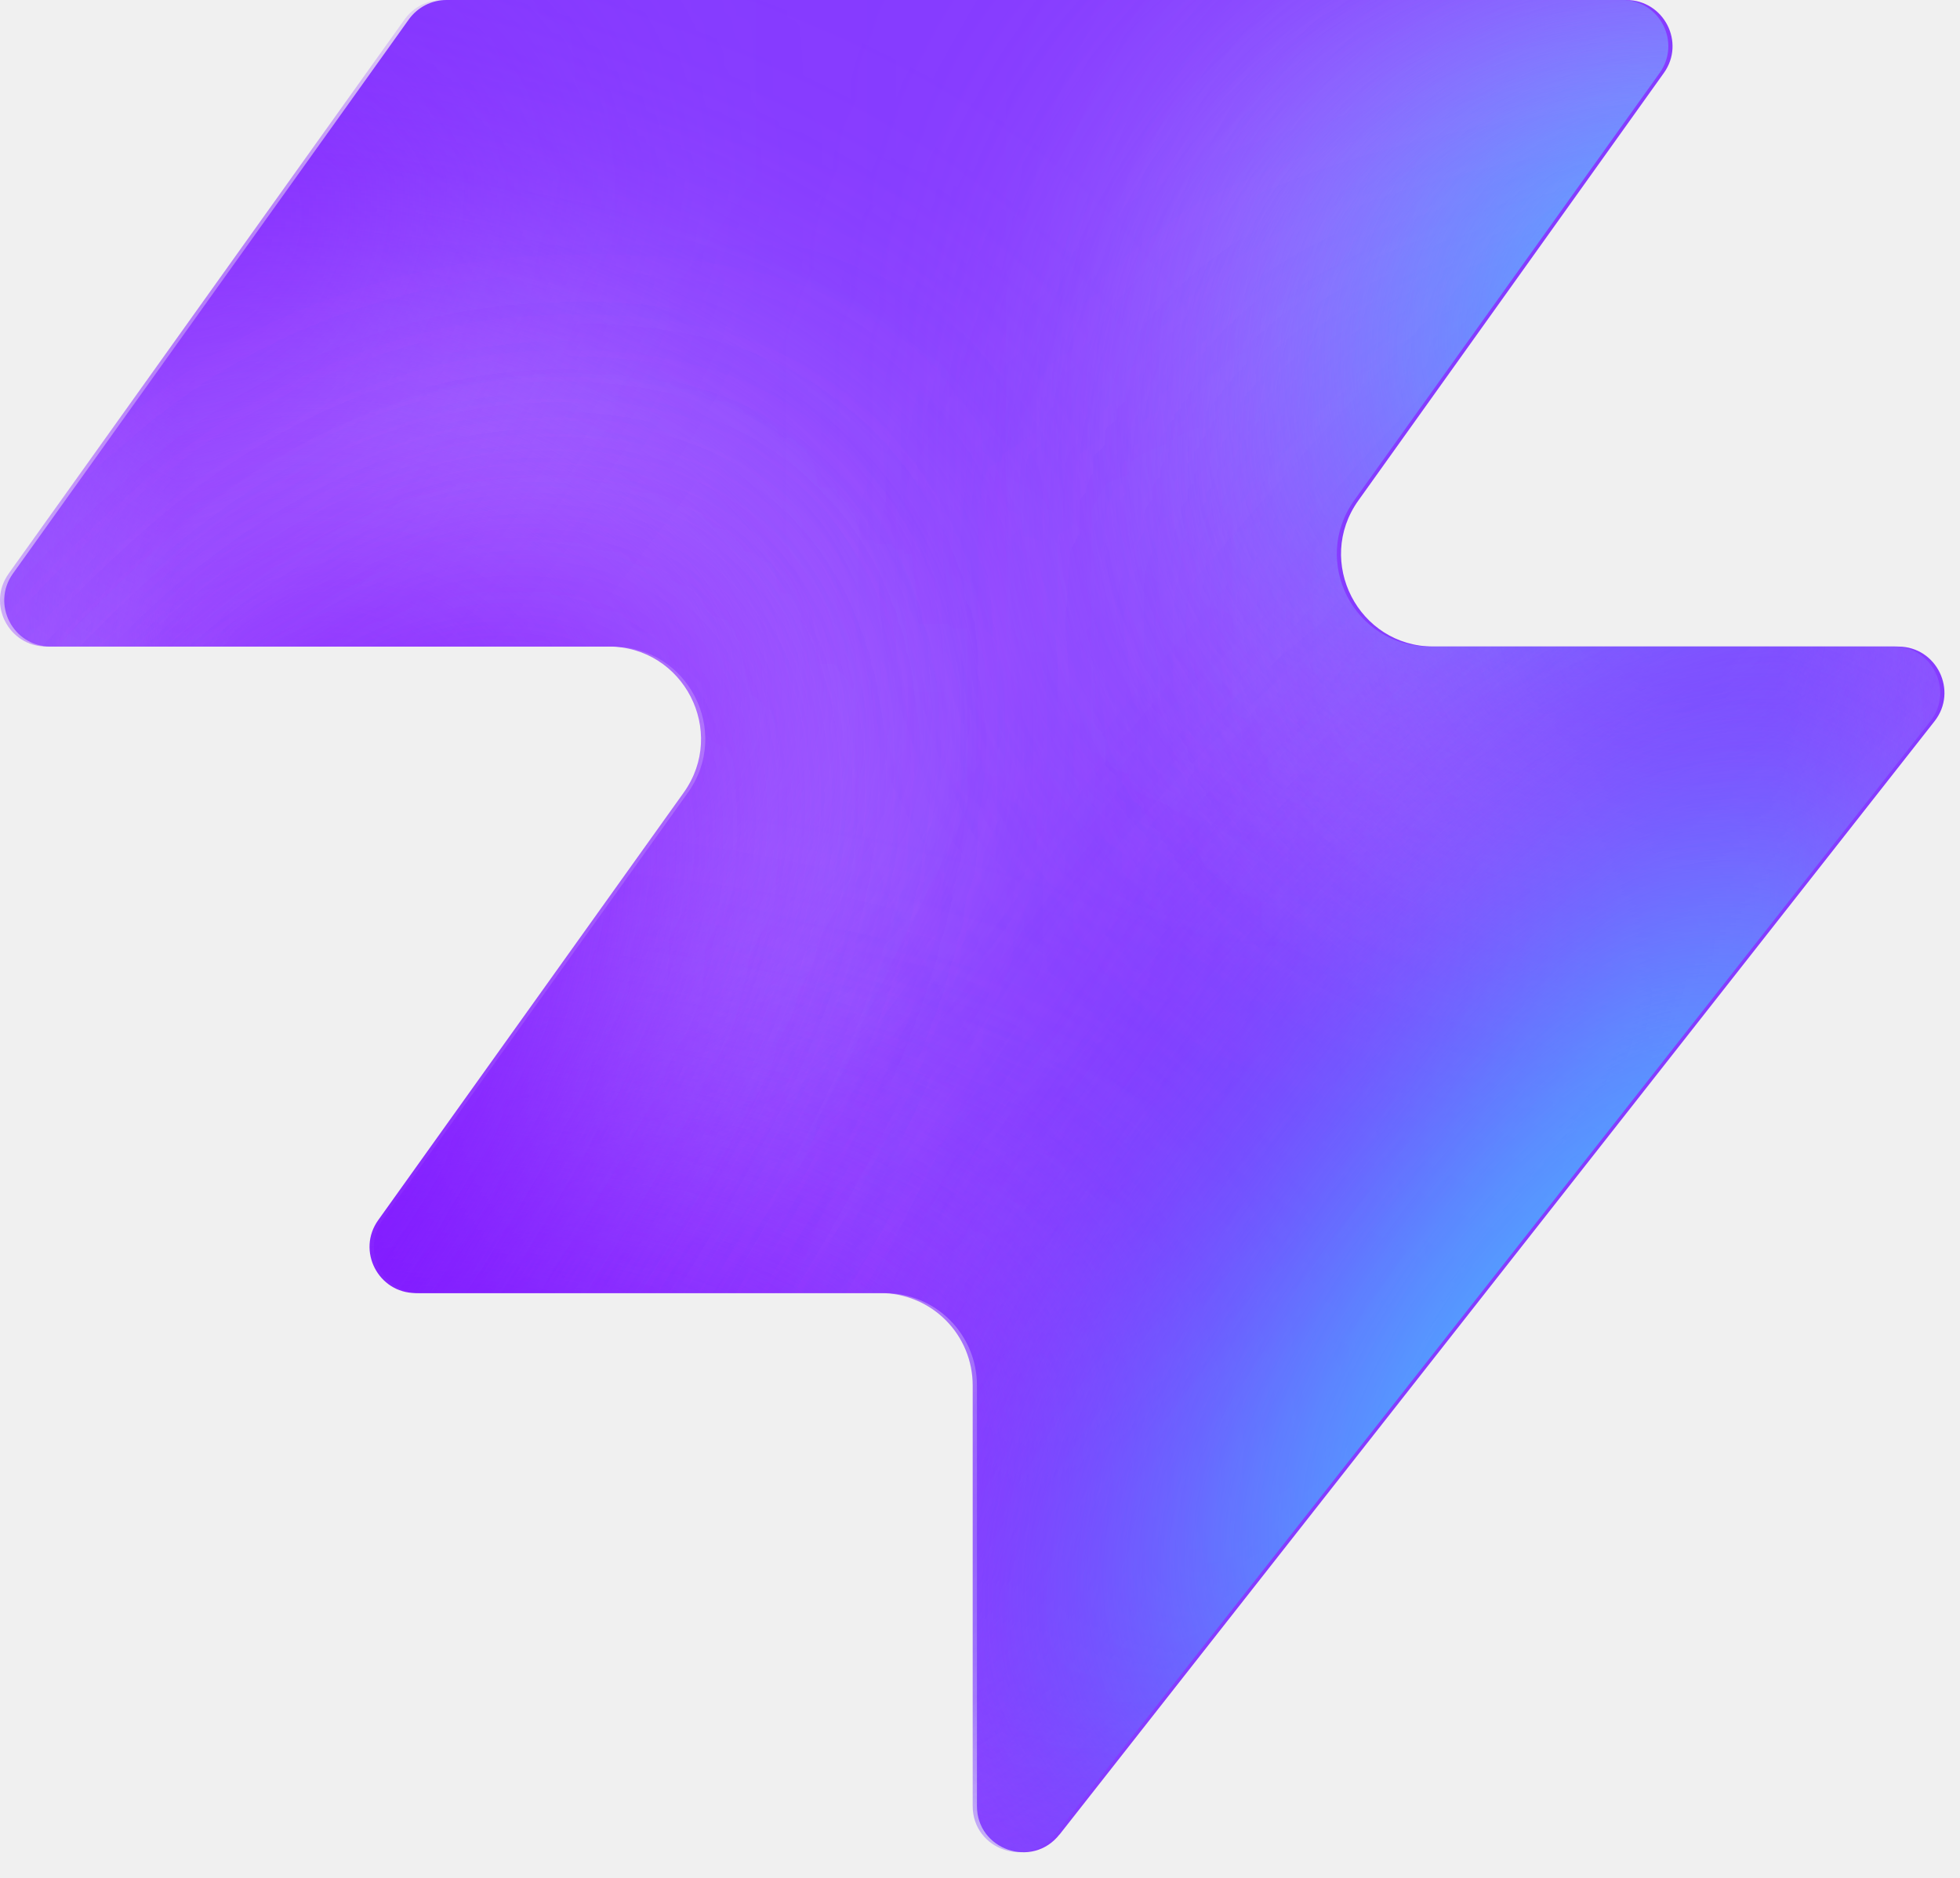
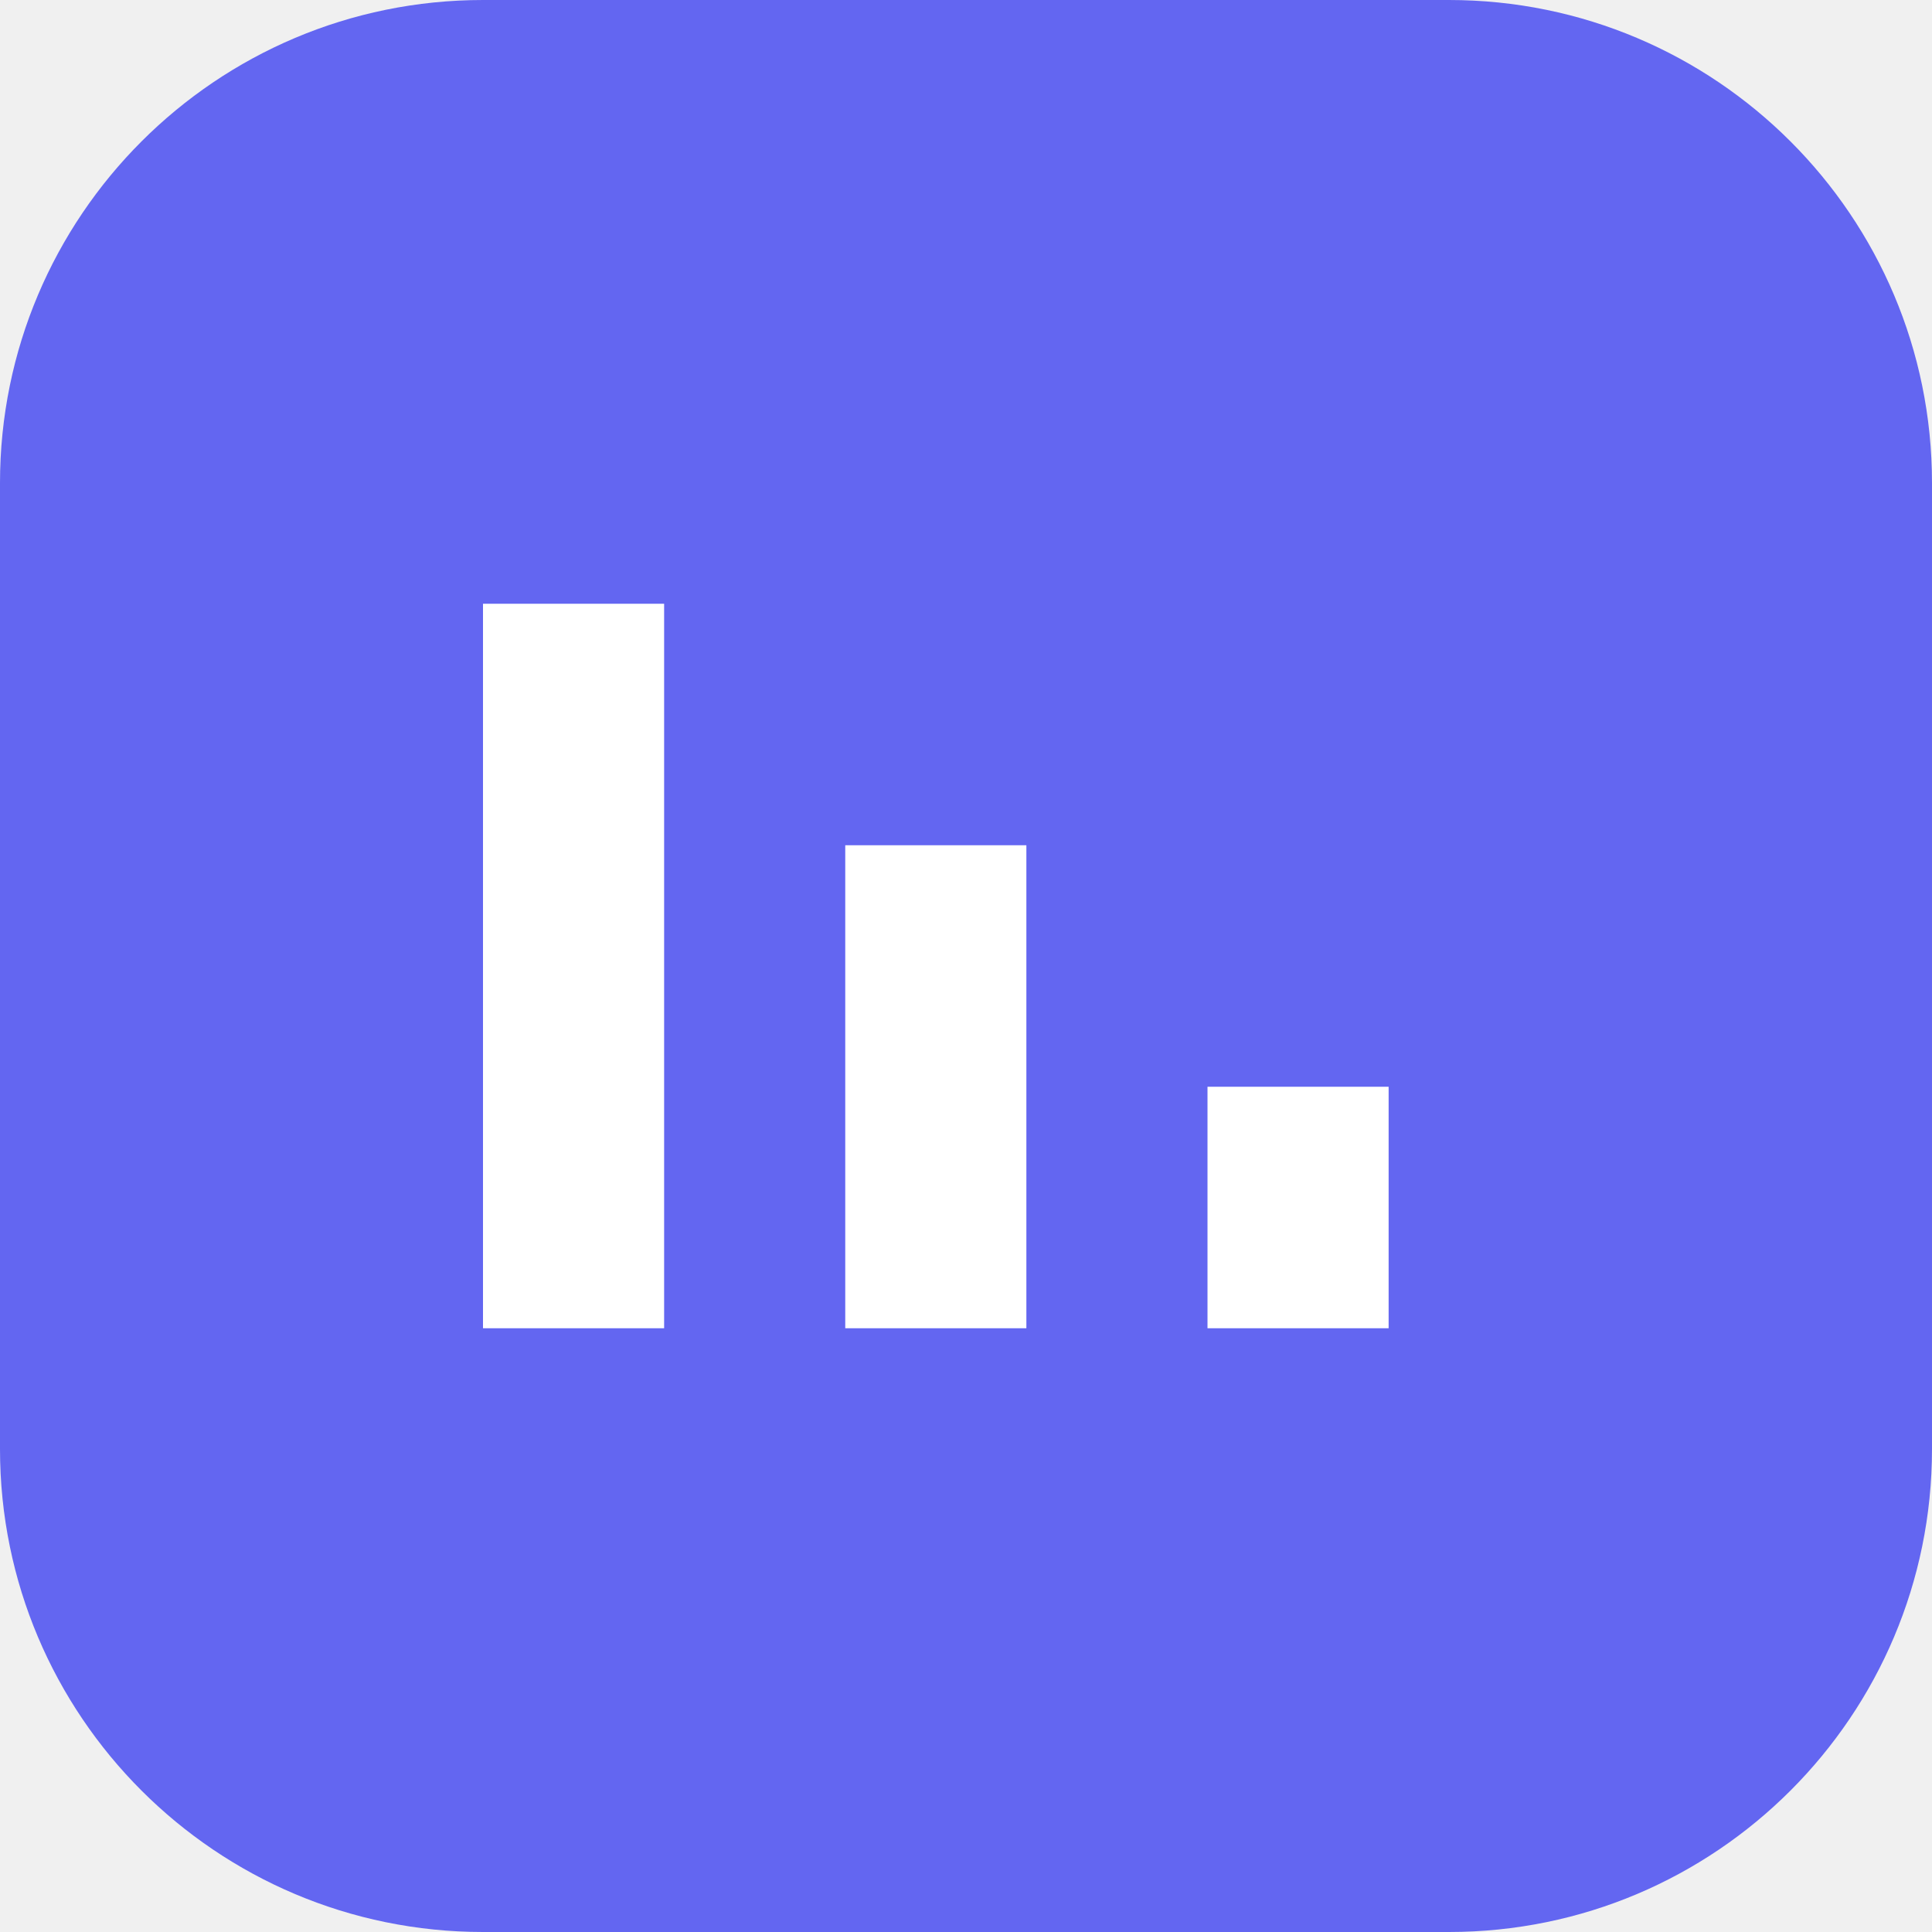
- <svg xmlns="http://www.w3.org/2000/svg" width="48" height="46" fill="none" viewBox="0 0 48 46">
-   <path fill="#863bff" d="M25.946 44.938c-.664.845-2.021.375-2.021-.698V33.937a2.26 2.26 0 0 0-2.262-2.262H10.287c-.92 0-1.456-1.04-.92-1.788l7.48-10.471c1.07-1.497 0-3.578-1.842-3.578H1.237c-.92 0-1.456-1.04-.92-1.788L10.013.474c.214-.297.556-.474.92-.474h28.894c.92 0 1.456 1.04.92 1.788l-7.48 10.471c-1.07 1.498 0 3.579 1.842 3.579h11.377c.943 0 1.473 1.088.89 1.83L25.947 44.94z" style="fill:#863bff;fill:color(display-p3 .525 .23 1);fill-opacity:1" />
-   <mask id="a" width="48" height="46" x="0" y="0" maskUnits="userSpaceOnUse" style="mask-type:alpha">
-     <path fill="#000" d="M25.842 44.938c-.664.844-2.021.375-2.021-.698V33.937a2.26 2.26 0 0 0-2.262-2.262H10.183c-.92 0-1.456-1.04-.92-1.788l7.48-10.471c1.07-1.498 0-3.579-1.842-3.579H1.133c-.92 0-1.456-1.04-.92-1.787L9.91.473c.214-.297.556-.474.92-.474h28.894c.92 0 1.456 1.04.92 1.788l-7.48 10.471c-1.07 1.498 0 3.578 1.842 3.578h11.377c.943 0 1.473 1.088.89 1.832L25.843 44.94z" style="fill:#000;fill-opacity:1" />
-   </mask>
-   <g mask="url(#a)">
-     <g filter="url(#b)">
-       <ellipse cx="5.508" cy="14.704" fill="#ede6ff" rx="5.508" ry="14.704" style="fill:#ede6ff;fill:color(display-p3 .927 .903 1);fill-opacity:1" transform="matrix(.00324 1 1 -.00324 -4.47 31.516)" />
-     </g>
-     <g filter="url(#c)">
-       <ellipse cx="10.399" cy="29.851" fill="#ede6ff" rx="10.399" ry="29.851" style="fill:#ede6ff;fill:color(display-p3 .927 .903 1);fill-opacity:1" transform="matrix(.00324 1 1 -.00324 -39.328 7.883)" />
-     </g>
-     <g filter="url(#d)">
-       <ellipse cx="5.508" cy="30.487" fill="#7e14ff" rx="5.508" ry="30.487" style="fill:#7e14ff;fill:color(display-p3 .492 .077 1);fill-opacity:1" transform="rotate(89.814 -25.913 -14.639)scale(1 -1)" />
-     </g>
-     <g filter="url(#e)">
-       <ellipse cx="5.508" cy="30.599" fill="#7e14ff" rx="5.508" ry="30.599" style="fill:#7e14ff;fill:color(display-p3 .492 .077 1);fill-opacity:1" transform="rotate(89.814 -32.644 -3.334)scale(1 -1)" />
-     </g>
-     <g filter="url(#f)">
-       <ellipse cx="5.508" cy="30.599" fill="#7e14ff" rx="5.508" ry="30.599" style="fill:#7e14ff;fill:color(display-p3 .492 .077 1);fill-opacity:1" transform="matrix(.00324 1 1 -.00324 -34.34 30.47)" />
-     </g>
-     <g filter="url(#g)">
-       <ellipse cx="14.072" cy="22.078" fill="#ede6ff" rx="14.072" ry="22.078" style="fill:#ede6ff;fill:color(display-p3 .927 .903 1);fill-opacity:1" transform="rotate(93.35 24.506 48.493)scale(-1 1)" />
-     </g>
-     <g filter="url(#h)">
-       <ellipse cx="3.47" cy="21.501" fill="#7e14ff" rx="3.47" ry="21.501" style="fill:#7e14ff;fill:color(display-p3 .492 .077 1);fill-opacity:1" transform="rotate(89.009 28.708 47.59)scale(-1 1)" />
-     </g>
-     <g filter="url(#i)">
-       <ellipse cx="3.47" cy="21.501" fill="#7e14ff" rx="3.47" ry="21.501" style="fill:#7e14ff;fill:color(display-p3 .492 .077 1);fill-opacity:1" transform="rotate(89.009 28.708 47.59)scale(-1 1)" />
-     </g>
-     <g filter="url(#j)">
-       <ellipse cx=".387" cy="8.972" fill="#7e14ff" rx="4.407" ry="29.108" style="fill:#7e14ff;fill:color(display-p3 .492 .077 1);fill-opacity:1" transform="rotate(39.51 .387 8.972)" />
-     </g>
-     <g filter="url(#k)">
-       <ellipse cx="47.523" cy="-6.092" fill="#7e14ff" rx="4.407" ry="29.108" style="fill:#7e14ff;fill:color(display-p3 .492 .077 1);fill-opacity:1" transform="rotate(37.892 47.523 -6.092)" />
-     </g>
-     <g filter="url(#l)">
-       <ellipse cx="41.412" cy="6.333" fill="#47bfff" rx="5.971" ry="9.665" style="fill:#47bfff;fill:color(display-p3 .28 .748 1);fill-opacity:1" transform="rotate(37.892 41.412 6.333)" />
-     </g>
-     <g filter="url(#m)">
-       <ellipse cx="-1.879" cy="38.332" fill="#7e14ff" rx="4.407" ry="29.108" style="fill:#7e14ff;fill:color(display-p3 .492 .077 1);fill-opacity:1" transform="rotate(37.892 -1.88 38.332)" />
-     </g>
-     <g filter="url(#n)">
-       <ellipse cx="-1.879" cy="38.332" fill="#7e14ff" rx="4.407" ry="29.108" style="fill:#7e14ff;fill:color(display-p3 .492 .077 1);fill-opacity:1" transform="rotate(37.892 -1.88 38.332)" />
-     </g>
-     <g filter="url(#o)">
-       <ellipse cx="35.651" cy="29.907" fill="#7e14ff" rx="4.407" ry="29.108" style="fill:#7e14ff;fill:color(display-p3 .492 .077 1);fill-opacity:1" transform="rotate(37.892 35.651 29.907)" />
-     </g>
-     <g filter="url(#p)">
-       <ellipse cx="38.418" cy="32.4" fill="#47bfff" rx="5.971" ry="15.297" style="fill:#47bfff;fill:color(display-p3 .28 .748 1);fill-opacity:1" transform="rotate(37.892 38.418 32.4)" />
-     </g>
-   </g>
-   <defs>
-     <filter id="b" width="60.045" height="41.654" x="-19.77" y="16.149" color-interpolation-filters="sRGB" filterUnits="userSpaceOnUse">
-       <feFlood flood-opacity="0" result="BackgroundImageFix" />
-       <feBlend in="SourceGraphic" in2="BackgroundImageFix" result="shape" />
-       <feGaussianBlur result="effect1_foregroundBlur_2002_17158" stdDeviation="7.659" />
-     </filter>
-     <filter id="c" width="90.34" height="51.437" x="-54.613" y="-7.533" color-interpolation-filters="sRGB" filterUnits="userSpaceOnUse">
-       <feFlood flood-opacity="0" result="BackgroundImageFix" />
-       <feBlend in="SourceGraphic" in2="BackgroundImageFix" result="shape" />
-       <feGaussianBlur result="effect1_foregroundBlur_2002_17158" stdDeviation="7.659" />
-     </filter>
-     <filter id="d" width="79.355" height="29.4" x="-49.64" y="2.03" color-interpolation-filters="sRGB" filterUnits="userSpaceOnUse">
-       <feFlood flood-opacity="0" result="BackgroundImageFix" />
-       <feBlend in="SourceGraphic" in2="BackgroundImageFix" result="shape" />
-       <feGaussianBlur result="effect1_foregroundBlur_2002_17158" stdDeviation="4.596" />
-     </filter>
-     <filter id="e" width="79.579" height="29.4" x="-45.045" y="20.029" color-interpolation-filters="sRGB" filterUnits="userSpaceOnUse">
-       <feFlood flood-opacity="0" result="BackgroundImageFix" />
-       <feBlend in="SourceGraphic" in2="BackgroundImageFix" result="shape" />
-       <feGaussianBlur result="effect1_foregroundBlur_2002_17158" stdDeviation="4.596" />
-     </filter>
-     <filter id="f" width="79.579" height="29.4" x="-43.513" y="21.178" color-interpolation-filters="sRGB" filterUnits="userSpaceOnUse">
-       <feFlood flood-opacity="0" result="BackgroundImageFix" />
-       <feBlend in="SourceGraphic" in2="BackgroundImageFix" result="shape" />
-       <feGaussianBlur result="effect1_foregroundBlur_2002_17158" stdDeviation="4.596" />
-     </filter>
-     <filter id="g" width="74.749" height="58.852" x="15.756" y="-17.901" color-interpolation-filters="sRGB" filterUnits="userSpaceOnUse">
-       <feFlood flood-opacity="0" result="BackgroundImageFix" />
-       <feBlend in="SourceGraphic" in2="BackgroundImageFix" result="shape" />
-       <feGaussianBlur result="effect1_foregroundBlur_2002_17158" stdDeviation="7.659" />
-     </filter>
-     <filter id="h" width="61.377" height="25.362" x="23.548" y="2.284" color-interpolation-filters="sRGB" filterUnits="userSpaceOnUse">
-       <feFlood flood-opacity="0" result="BackgroundImageFix" />
-       <feBlend in="SourceGraphic" in2="BackgroundImageFix" result="shape" />
-       <feGaussianBlur result="effect1_foregroundBlur_2002_17158" stdDeviation="4.596" />
-     </filter>
-     <filter id="i" width="61.377" height="25.362" x="23.548" y="2.284" color-interpolation-filters="sRGB" filterUnits="userSpaceOnUse">
-       <feFlood flood-opacity="0" result="BackgroundImageFix" />
-       <feBlend in="SourceGraphic" in2="BackgroundImageFix" result="shape" />
-       <feGaussianBlur result="effect1_foregroundBlur_2002_17158" stdDeviation="4.596" />
-     </filter>
-     <filter id="j" width="56.045" height="63.649" x="-27.636" y="-22.853" color-interpolation-filters="sRGB" filterUnits="userSpaceOnUse">
-       <feFlood flood-opacity="0" result="BackgroundImageFix" />
-       <feBlend in="SourceGraphic" in2="BackgroundImageFix" result="shape" />
-       <feGaussianBlur result="effect1_foregroundBlur_2002_17158" stdDeviation="4.596" />
-     </filter>
-     <filter id="k" width="54.814" height="64.646" x="20.116" y="-38.415" color-interpolation-filters="sRGB" filterUnits="userSpaceOnUse">
-       <feFlood flood-opacity="0" result="BackgroundImageFix" />
-       <feBlend in="SourceGraphic" in2="BackgroundImageFix" result="shape" />
-       <feGaussianBlur result="effect1_foregroundBlur_2002_17158" stdDeviation="4.596" />
-     </filter>
-     <filter id="l" width="33.541" height="35.313" x="24.641" y="-11.323" color-interpolation-filters="sRGB" filterUnits="userSpaceOnUse">
-       <feFlood flood-opacity="0" result="BackgroundImageFix" />
-       <feBlend in="SourceGraphic" in2="BackgroundImageFix" result="shape" />
-       <feGaussianBlur result="effect1_foregroundBlur_2002_17158" stdDeviation="4.596" />
-     </filter>
-     <filter id="m" width="54.814" height="64.646" x="-29.286" y="6.009" color-interpolation-filters="sRGB" filterUnits="userSpaceOnUse">
-       <feFlood flood-opacity="0" result="BackgroundImageFix" />
-       <feBlend in="SourceGraphic" in2="BackgroundImageFix" result="shape" />
-       <feGaussianBlur result="effect1_foregroundBlur_2002_17158" stdDeviation="4.596" />
-     </filter>
-     <filter id="n" width="54.814" height="64.646" x="-29.286" y="6.009" color-interpolation-filters="sRGB" filterUnits="userSpaceOnUse">
-       <feFlood flood-opacity="0" result="BackgroundImageFix" />
-       <feBlend in="SourceGraphic" in2="BackgroundImageFix" result="shape" />
-       <feGaussianBlur result="effect1_foregroundBlur_2002_17158" stdDeviation="4.596" />
-     </filter>
-     <filter id="o" width="54.814" height="64.646" x="8.244" y="-2.416" color-interpolation-filters="sRGB" filterUnits="userSpaceOnUse">
-       <feFlood flood-opacity="0" result="BackgroundImageFix" />
-       <feBlend in="SourceGraphic" in2="BackgroundImageFix" result="shape" />
-       <feGaussianBlur result="effect1_foregroundBlur_2002_17158" stdDeviation="4.596" />
-     </filter>
-     <filter id="p" width="39.409" height="43.623" x="18.713" y="10.588" color-interpolation-filters="sRGB" filterUnits="userSpaceOnUse">
-       <feFlood flood-opacity="0" result="BackgroundImageFix" />
-       <feBlend in="SourceGraphic" in2="BackgroundImageFix" result="shape" />
-       <feGaussianBlur result="effect1_foregroundBlur_2002_17158" stdDeviation="4.596" />
-     </filter>
-   </defs>
+ <svg xmlns="http://www.w3.org/2000/svg" viewBox="0 0 32 32" fill="none">
+   <rect width="32" height="32" rx="8" fill="#6366F1" />
+   <path d="M8 22V10h3v12H8zm6-8v8h3V14h-3zm6 4v4h3v-4h-3z" fill="white" />
</svg>
